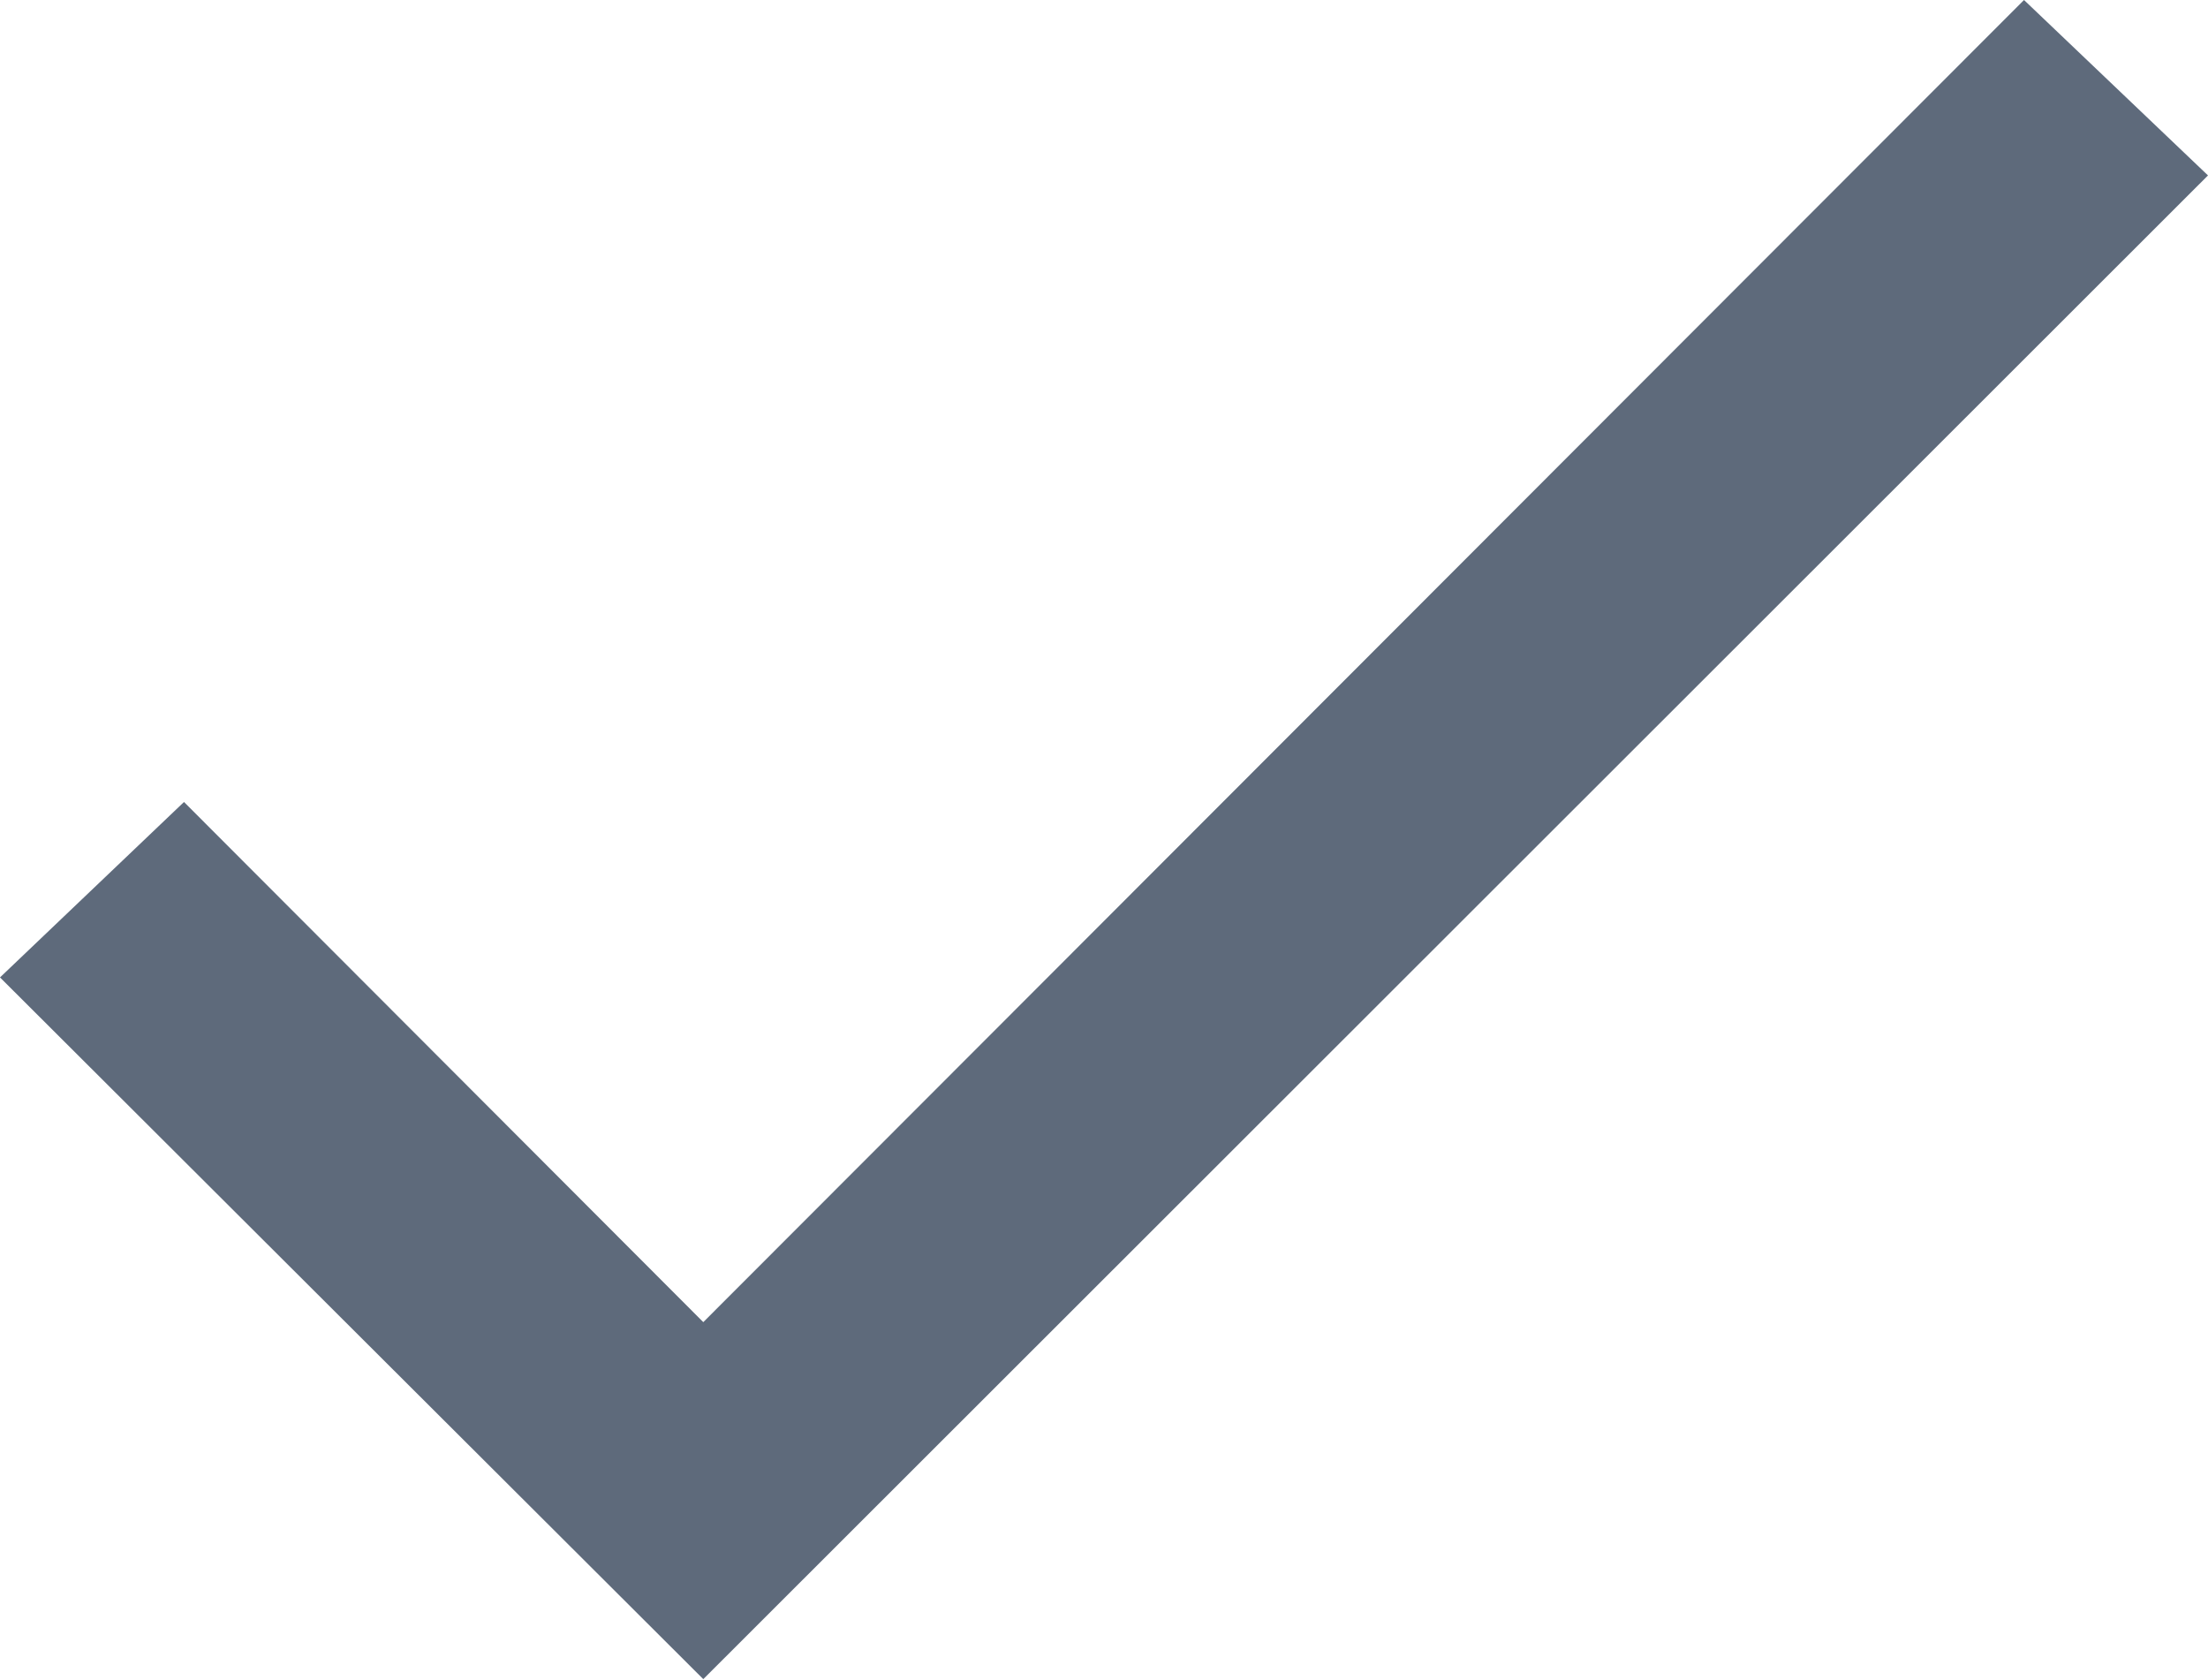
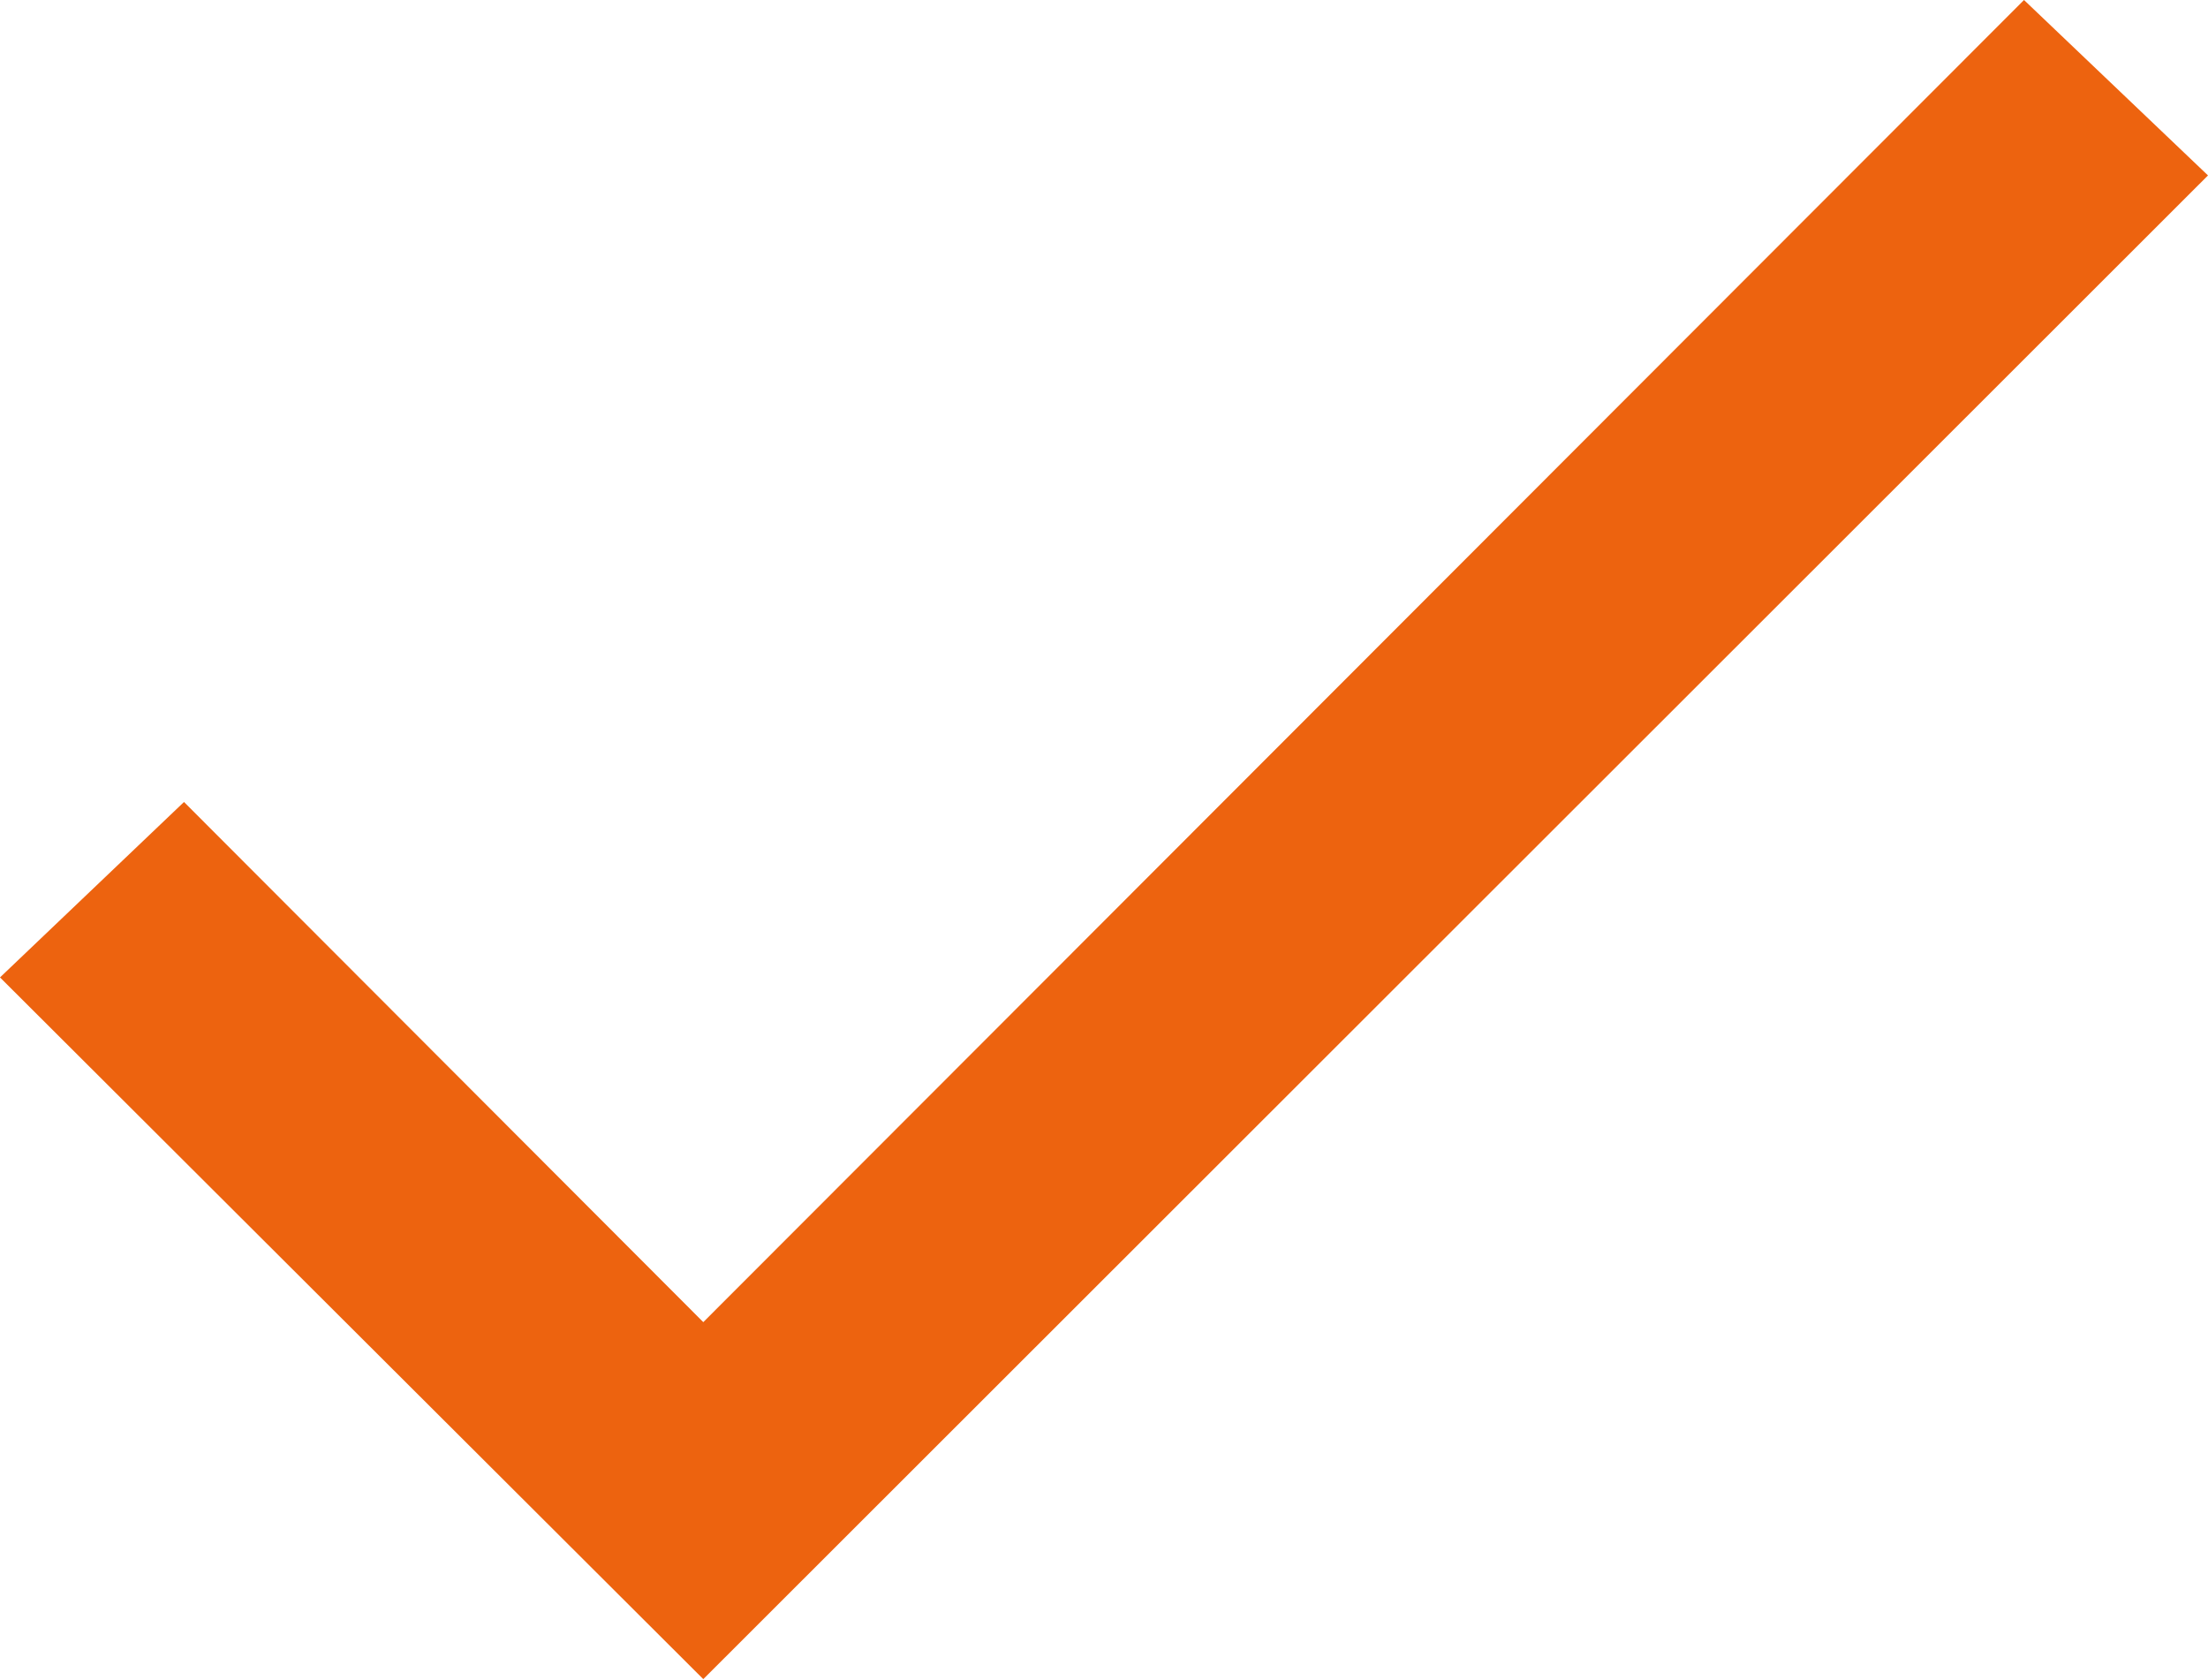
<svg xmlns="http://www.w3.org/2000/svg" width="27" height="20.531" viewBox="0 0 27 20.531">
-   <path id="Icon_ionic-md-checkmark" data-name="Icon ionic-md-checkmark" d="M13.1,23.9,6.75,17.54,4.5,19.685l8.6,8.58L31.5,9.879,29.25,7.734Z" transform="translate(-4.5 -7.734)" fill="#5e6a7b" />
+   <path id="Icon_ionic-md-checkmark" data-name="Icon ionic-md-checkmark" d="M13.1,23.9,6.75,17.54,4.5,19.685l8.6,8.58L31.5,9.879,29.25,7.734Z" transform="translate(-4.5 -7.734)" fill="#ED630F" />
</svg>
